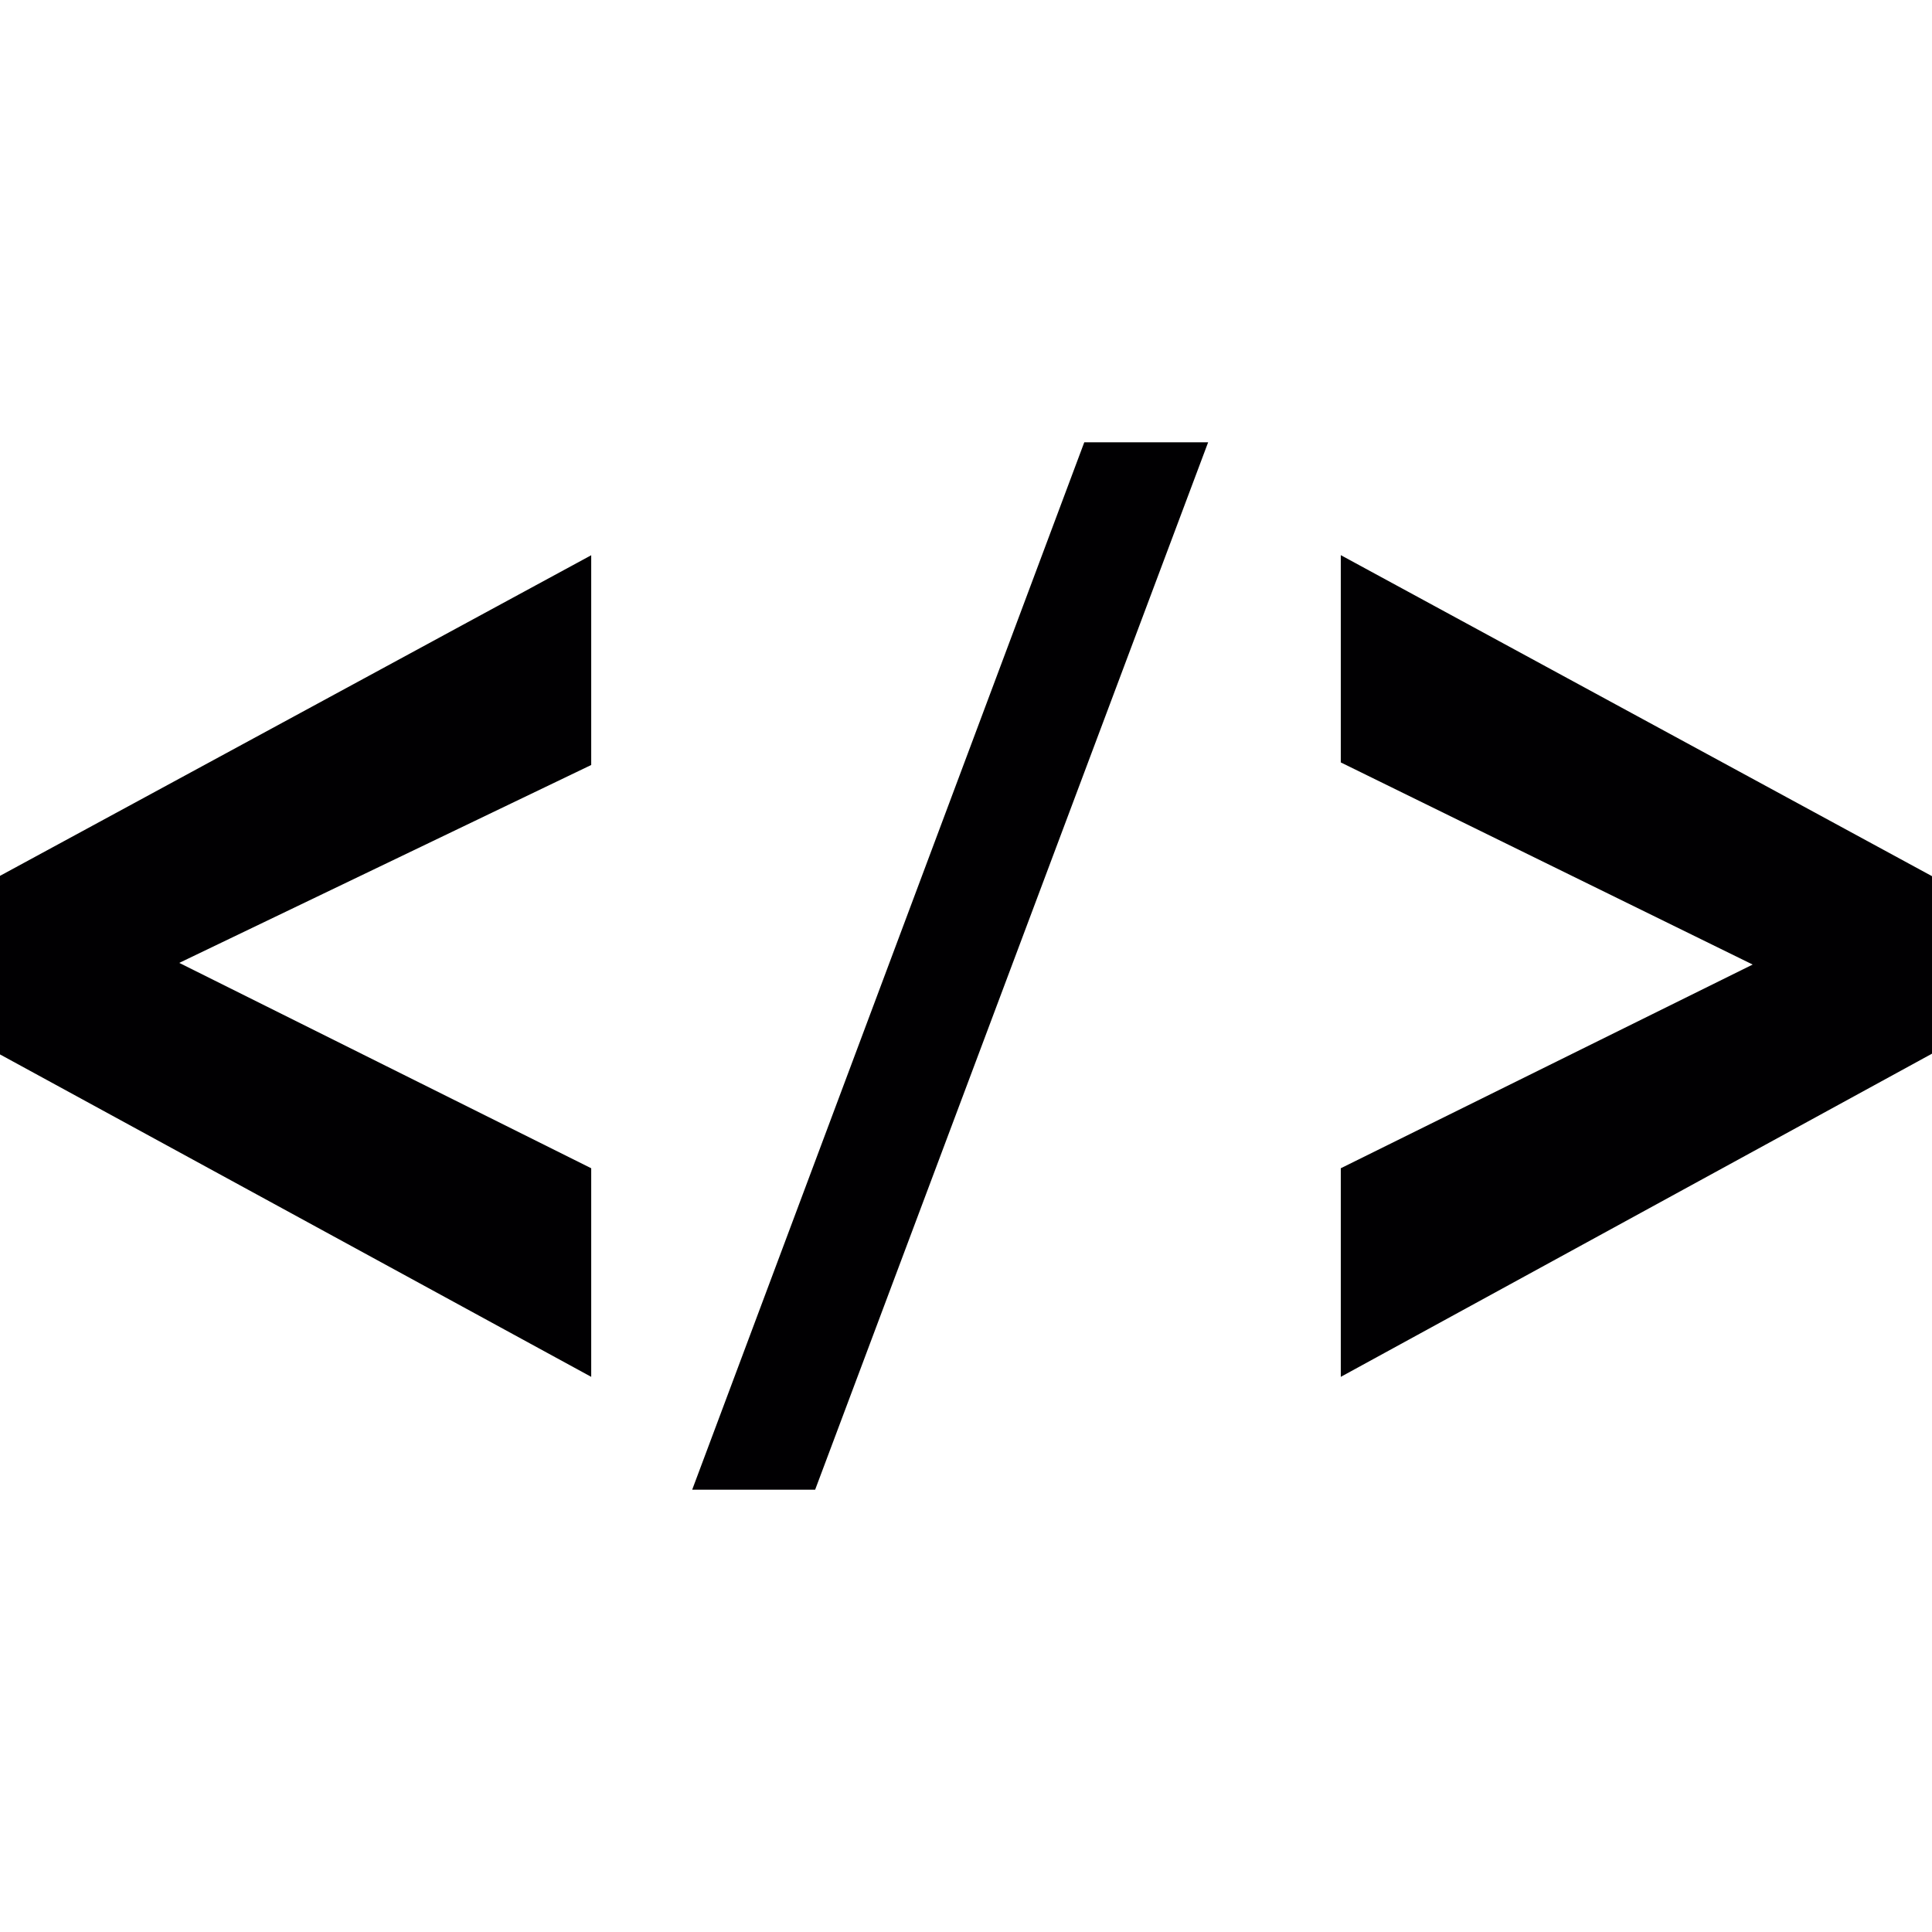
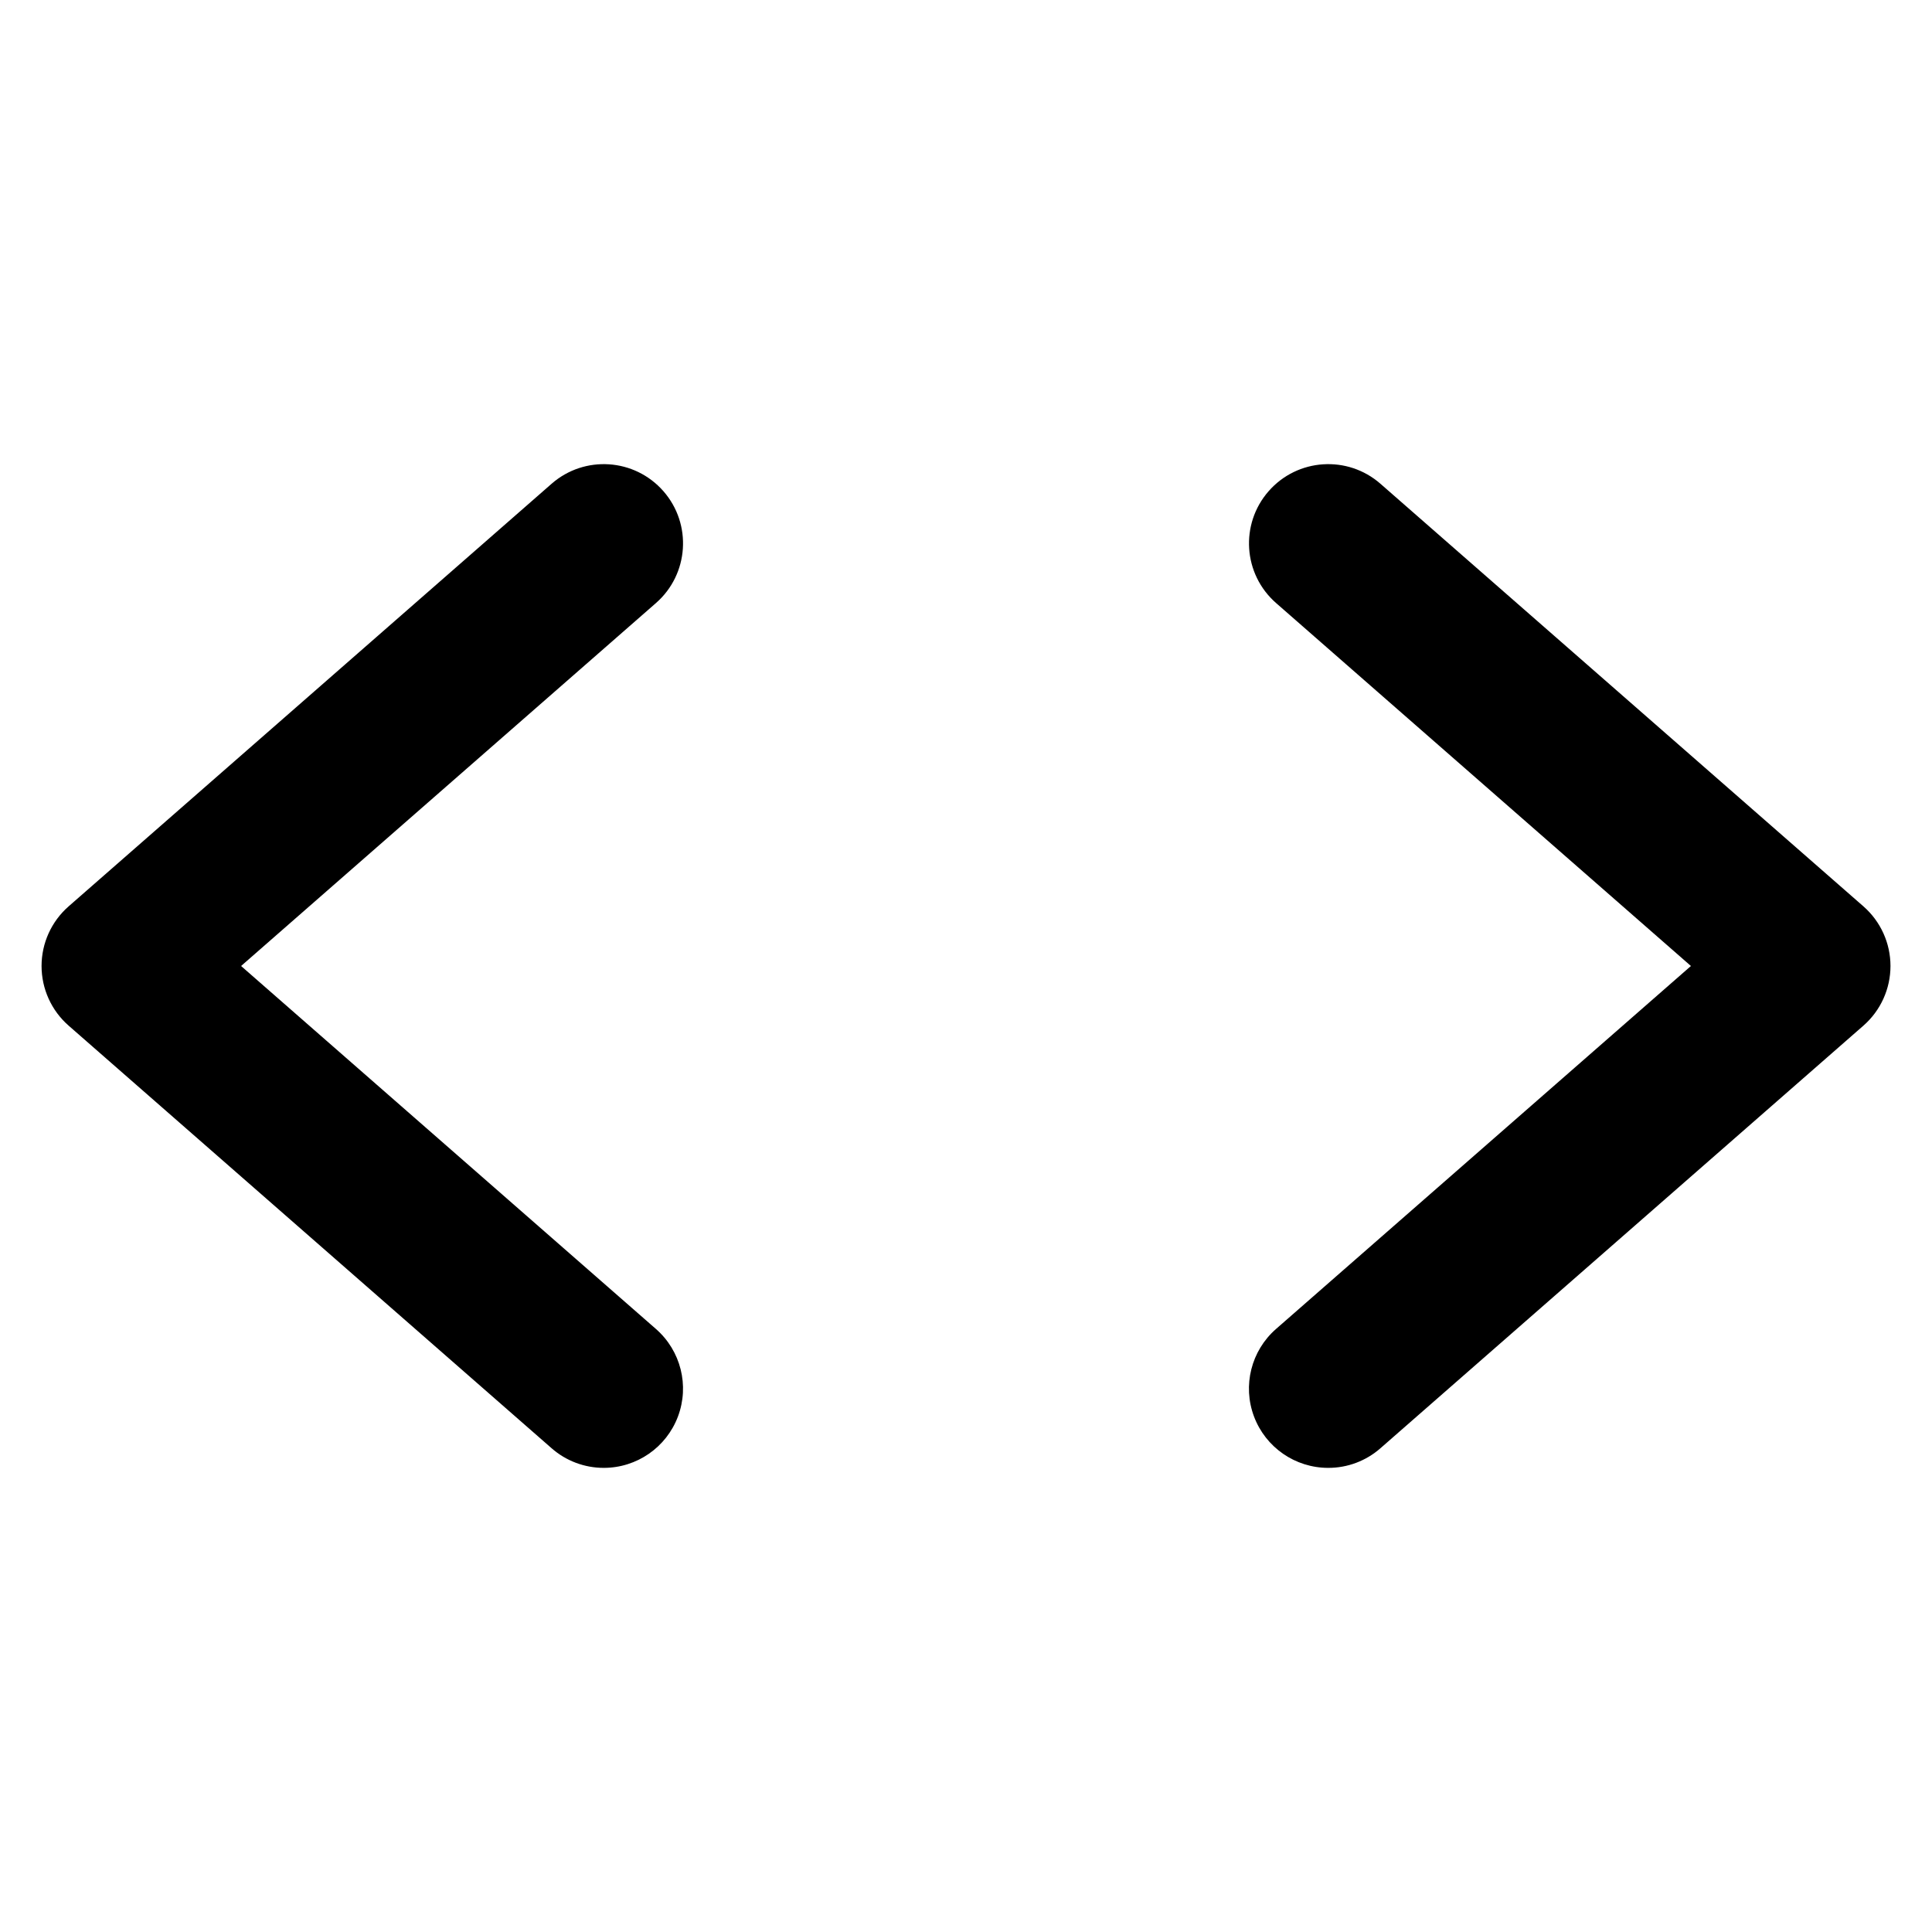
- <svg xmlns="http://www.w3.org/2000/svg" version="1.1" id="Capa_1" x="0px" y="0px" viewBox="0 0 502.664 502.664" style="enable-background:new 0 0 502.664 502.664;" xml:space="preserve">
-   <g>
-     <g>
-       <path style="fill:#010002;" d="M153.821,358.226L0,274.337v-46.463l153.821-83.414v54.574L46.636,250.523l107.185,53.431    C153.821,303.954,153.821,358.226,153.821,358.226z" />
-       <path style="fill:#010002;" d="M180.094,387.584L282.103,115.08h32.227L212.084,387.584H180.094z" />
-       <path style="fill:#010002;" d="M348.843,358.226v-54.272l107.164-52.999l-107.164-52.59v-53.927l153.821,83.522v46.183    L348.843,358.226z" />
-     </g>
-     <g>
- 	</g>
-     <g>
- 	</g>
-     <g>
- 	</g>
-     <g>
- 	</g>
-     <g>
- 	</g>
-     <g>
- 	</g>
-     <g>
- 	</g>
-     <g>
- 	</g>
-     <g>
- 	</g>
-     <g>
- 	</g>
-     <g>
- 	</g>
-     <g>
- 	</g>
-     <g>
- 	</g>
-     <g>
- 	</g>
-     <g>
- 	</g>
-   </g>
-   <g>
- </g>
-   <g>
- </g>
-   <g>
- </g>
-   <g>
- </g>
-   <g>
- </g>
-   <g>
- </g>
-   <g>
- </g>
-   <g>
- </g>
-   <g>
- </g>
-   <g>
- </g>
-   <g>
- </g>
-   <g>
- </g>
-   <g>
- </g>
-   <g>
- </g>
-   <g>
- </g>
+ <svg xmlns="http://www.w3.org/2000/svg" width="512px" height="512px" viewBox="0 0 512 512">
+   <path d="M160,389a20.91,20.91,0,0,1-13.82-5.2l-128-112a21,21,0,0,1,0-31.6l128-112a21,21,0,0,1,27.66,31.61L63.89,256l109.94,96.19A21,21,0,0,1,160,389Z" />
+   <path d="M352,389a21,21,0,0,1-13.84-36.81L448.11,256,338.17,159.81a21,21,0,0,1,27.66-31.61l128,112a21,21,0,0,1,0,31.6l-128,112A20.89,20.89,0,0,1,352,389Z" />
</svg>
